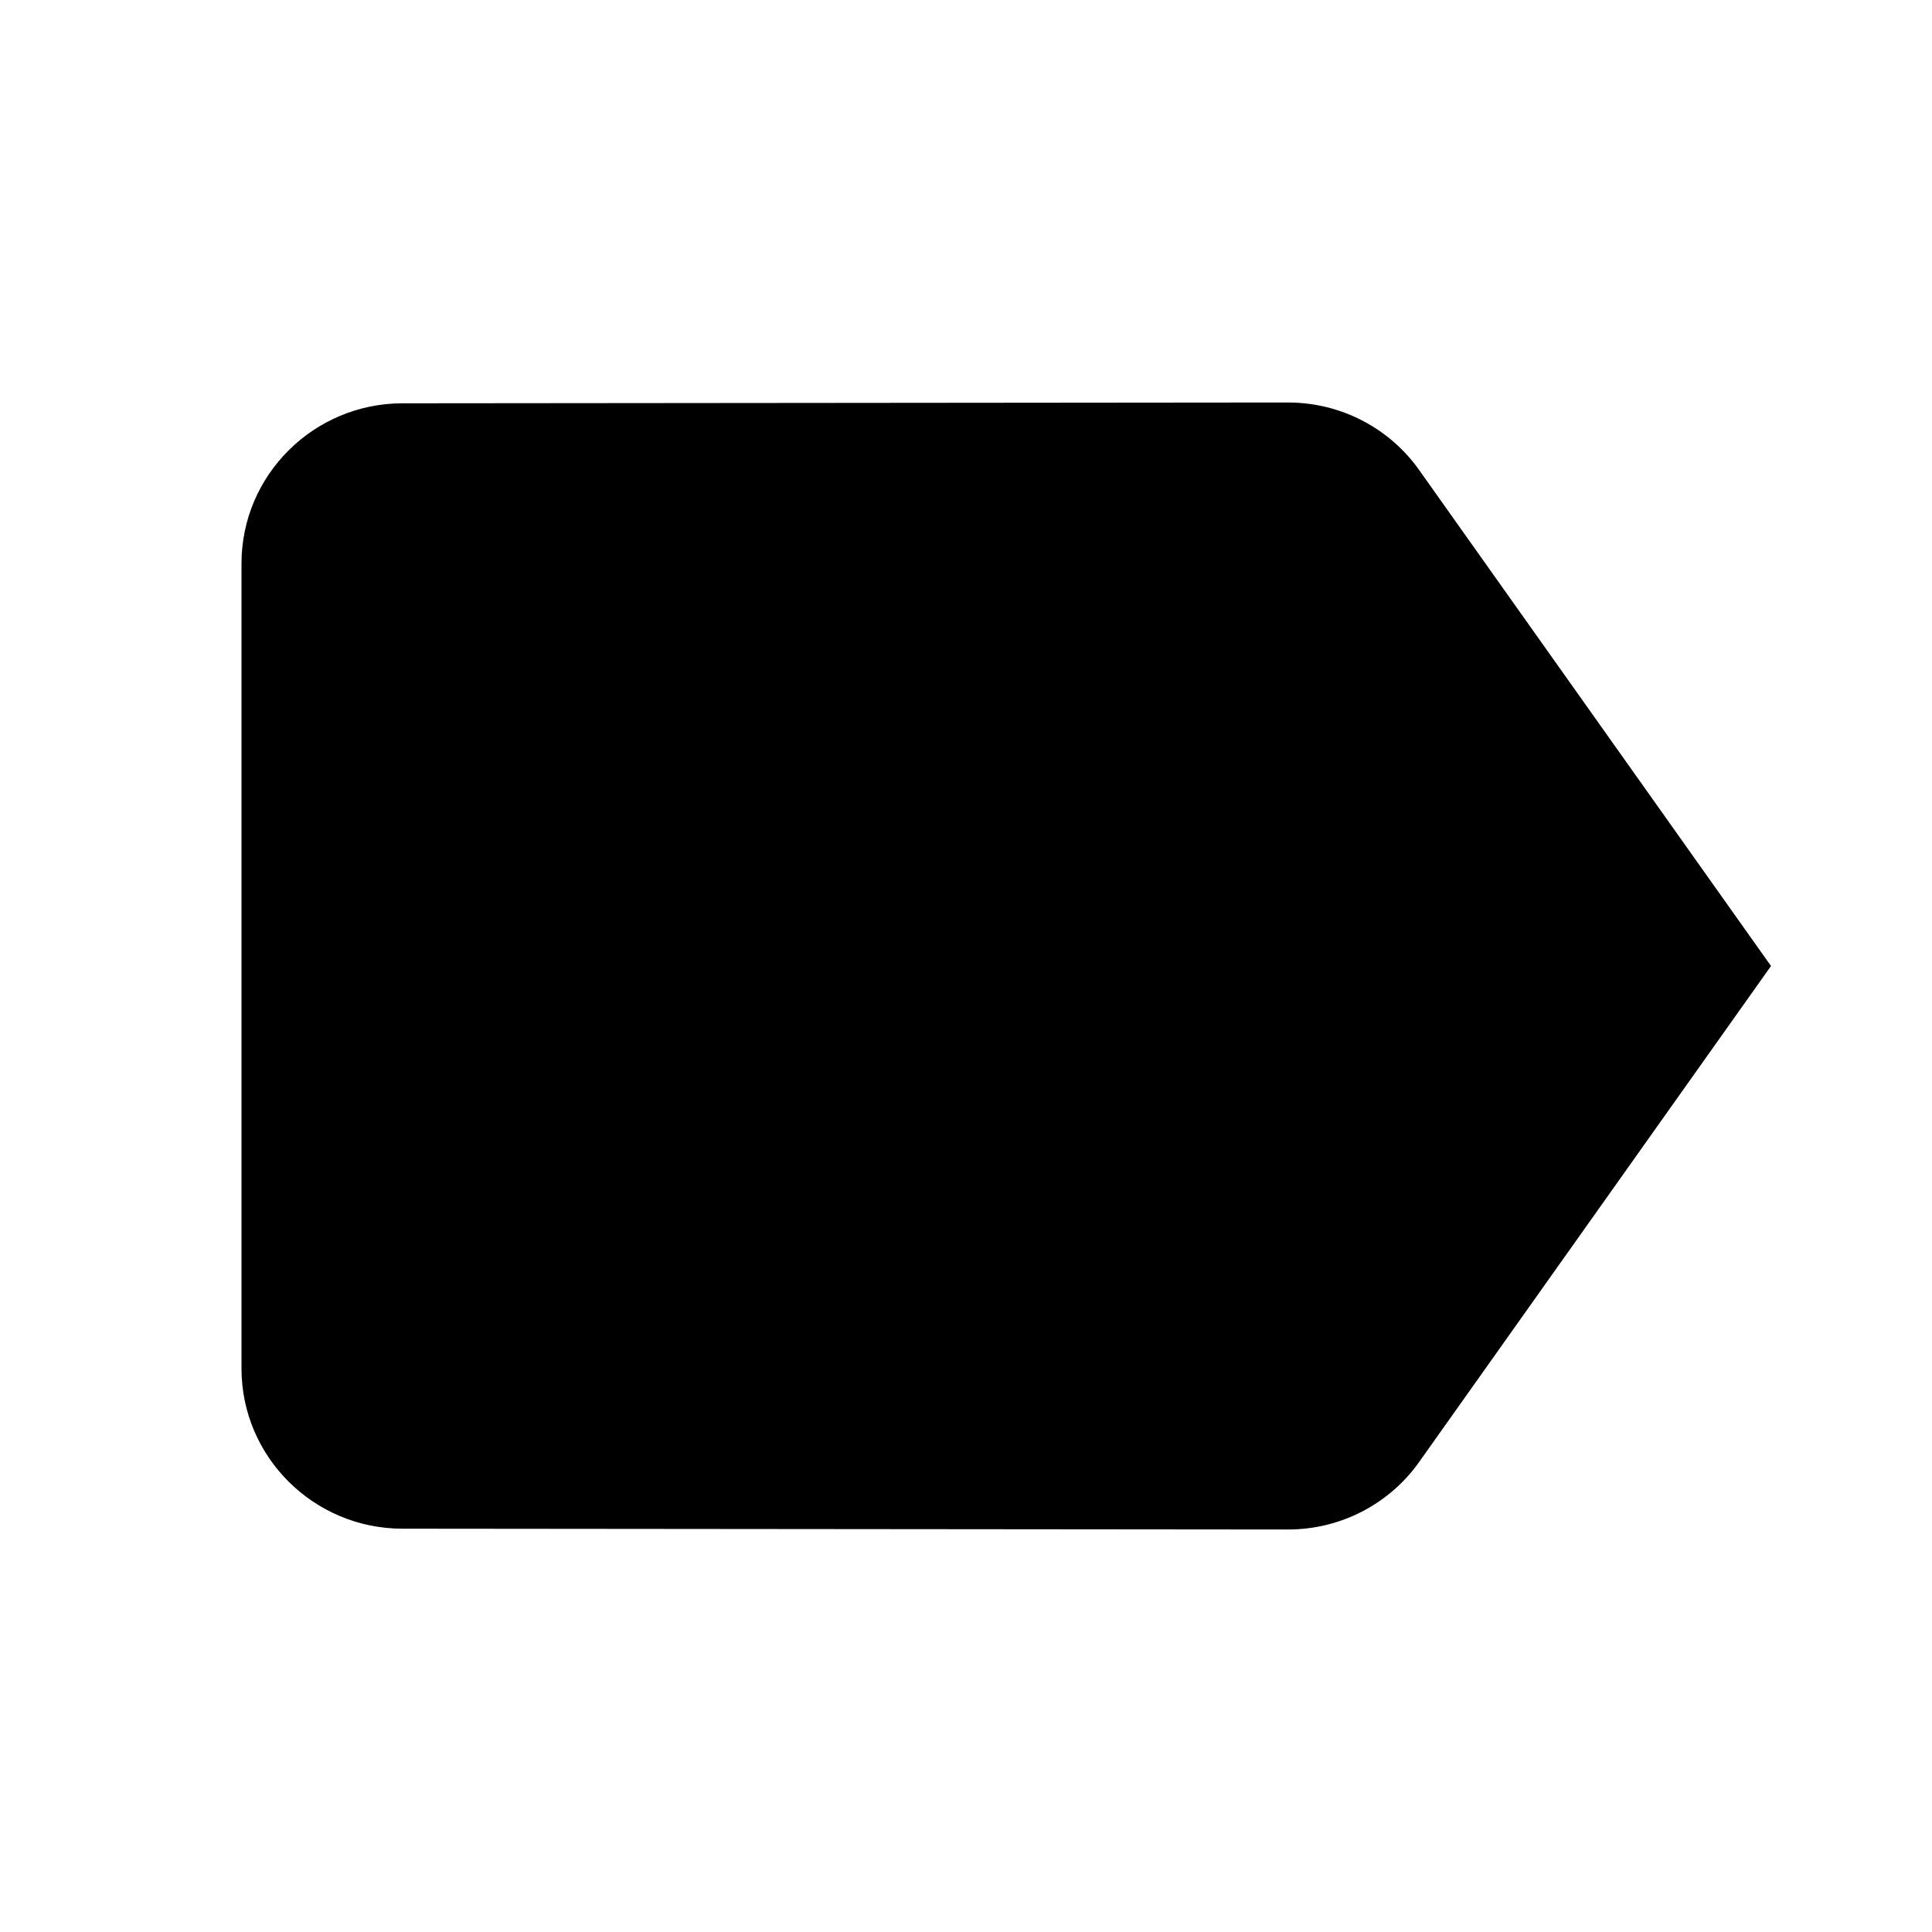
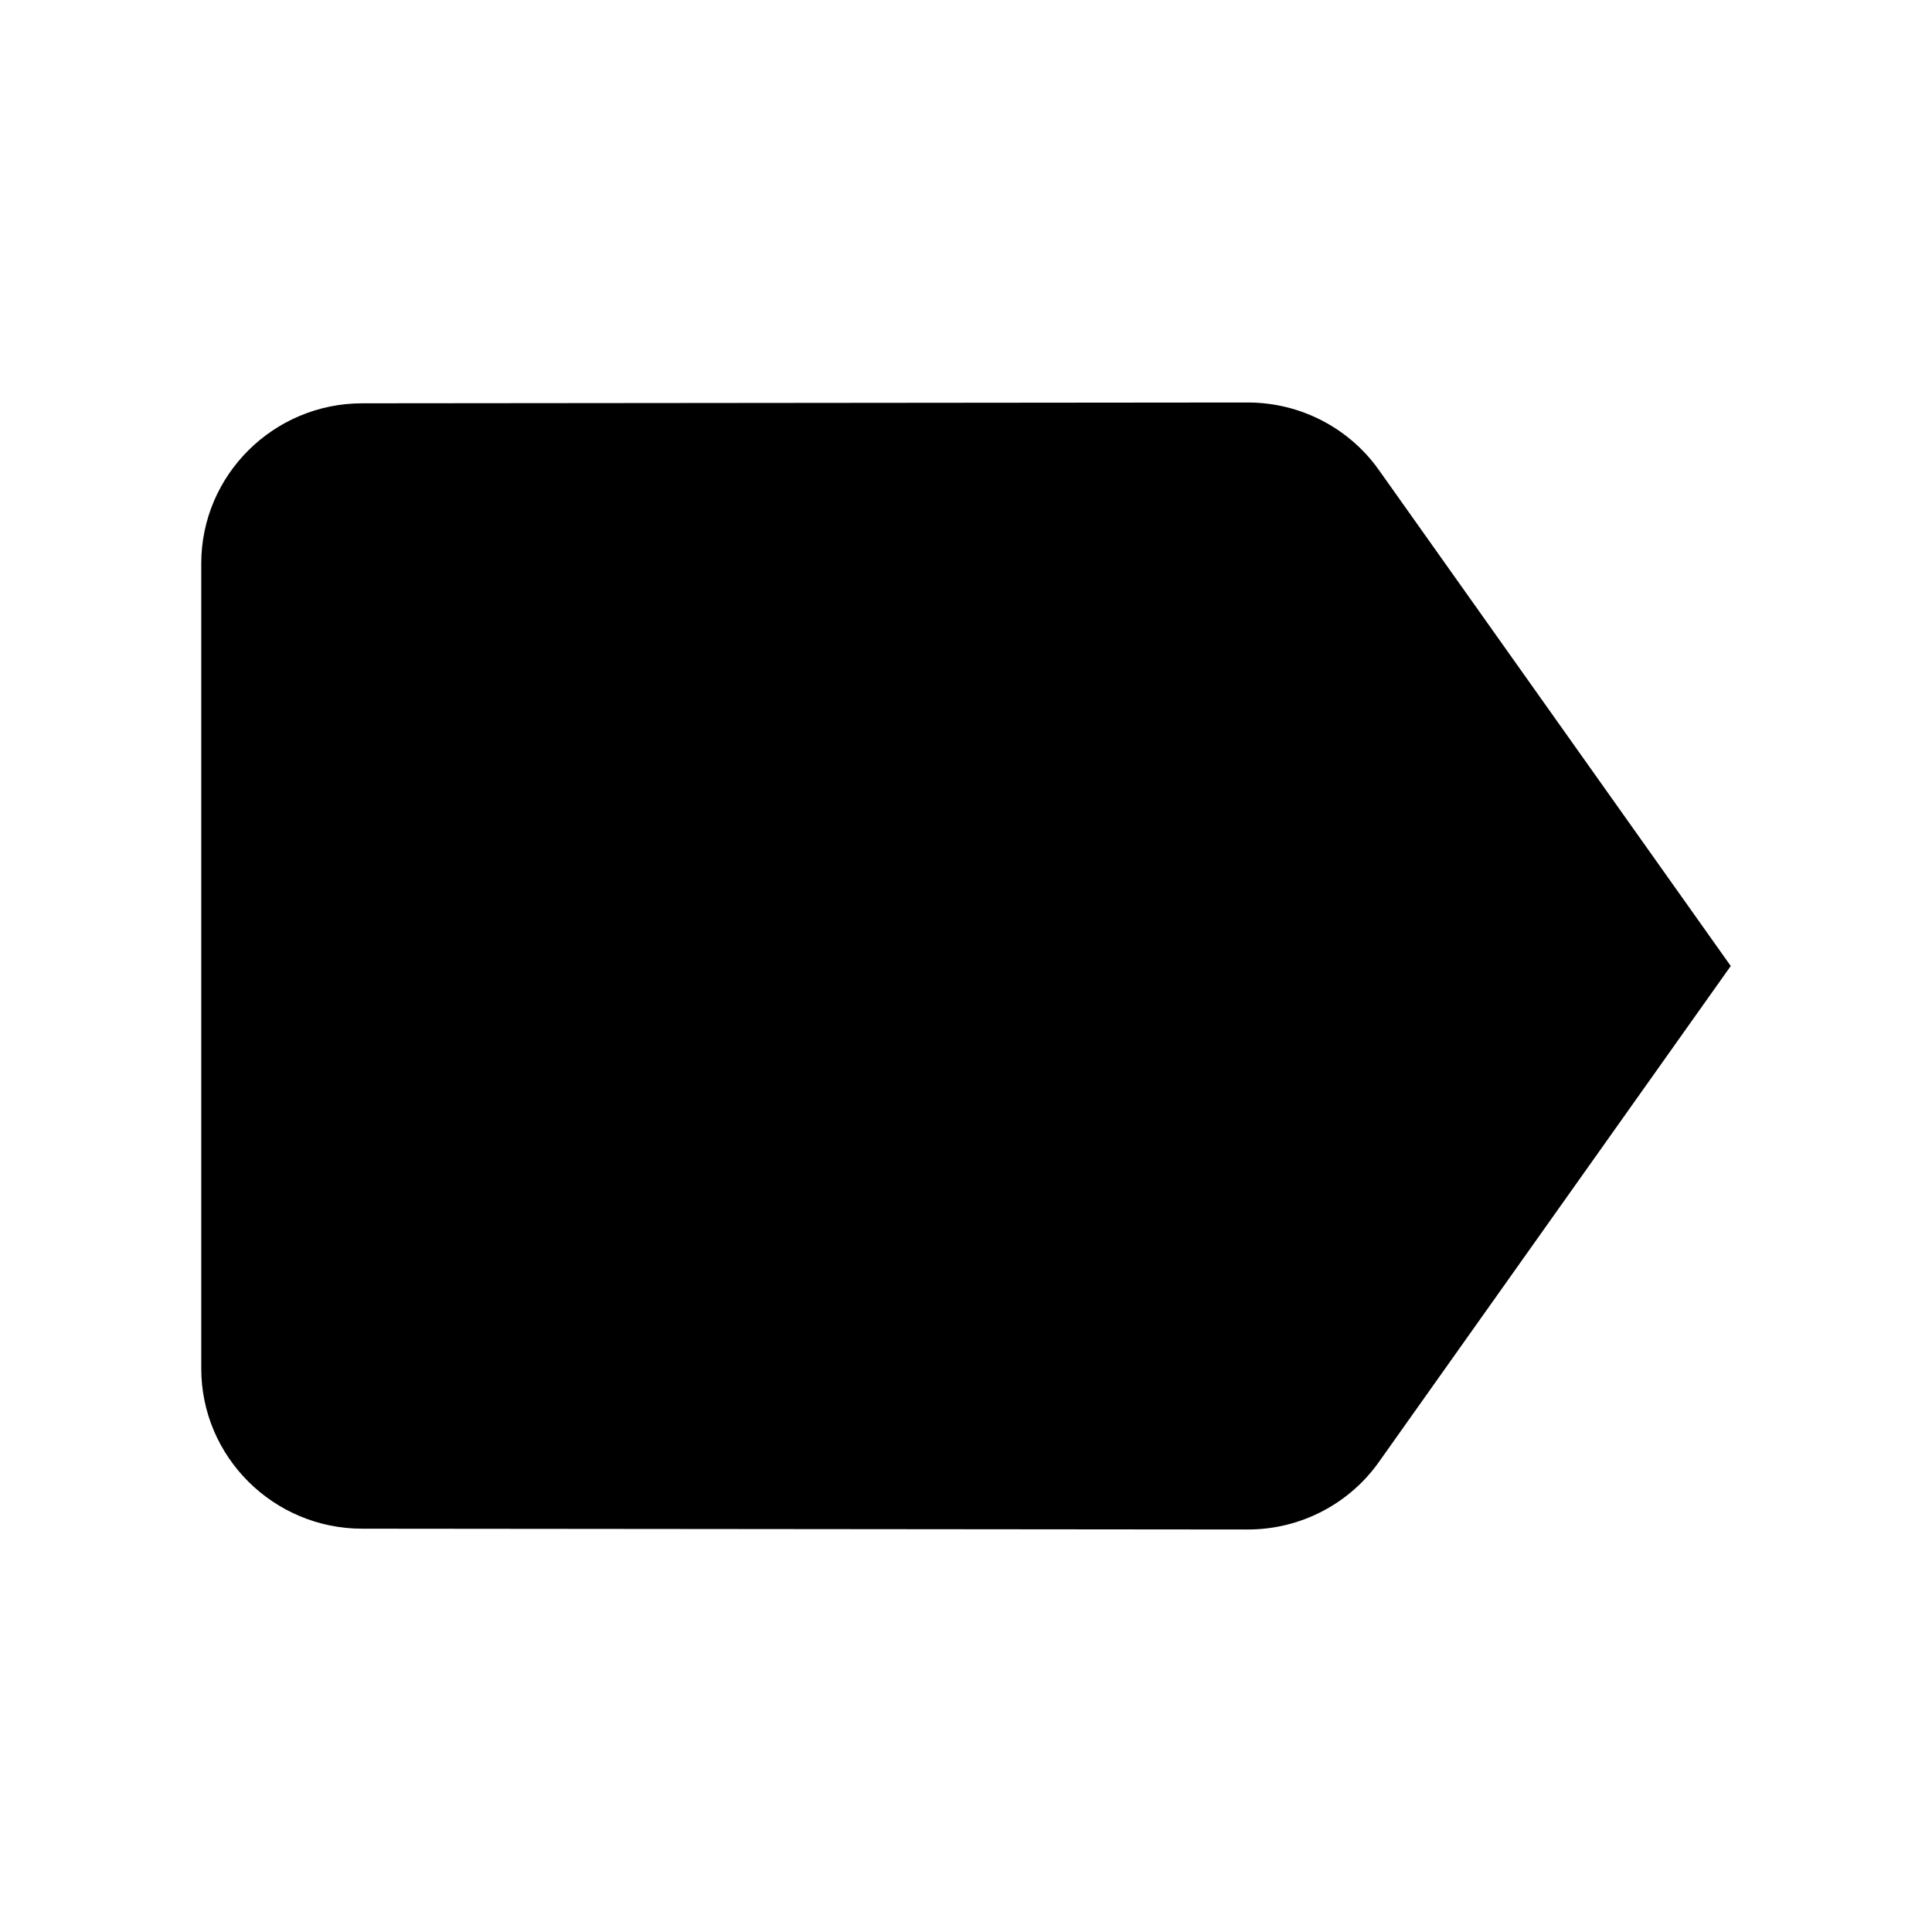
- <svg xmlns="http://www.w3.org/2000/svg" fill="currentColor" viewBox="0 0 24 24">
-   <g class="label">
-     <path d="M17.63 5.84C17.27 5.33 16.67 5 16 5L5 5.01C3.9 5.01 3 5.9 3 7v10c0 1.1.9 1.99 2 1.99L16 19c.67 0 1.27-.33 1.63-.84L22 12l-4.37-6.16z" class="Vector" />
-   </g>
+ <svg xmlns="http://www.w3.org/2000/svg" width="24" height="24" viewBox="0 0 24 24">
+   <path d="M14.63,0.84 C14.27,0.33 13.67,0 13,0 L2,0.01 C0.9,0.01 0,0.9 0,2 L0,12 C0,13.1 0.9,13.99 2,13.99 L13,14 C13.67,14 14.27,13.67 14.63,13.16 L19,7 L14.63,0.84 Z" transform="translate(2.5 5)" />
</svg>
